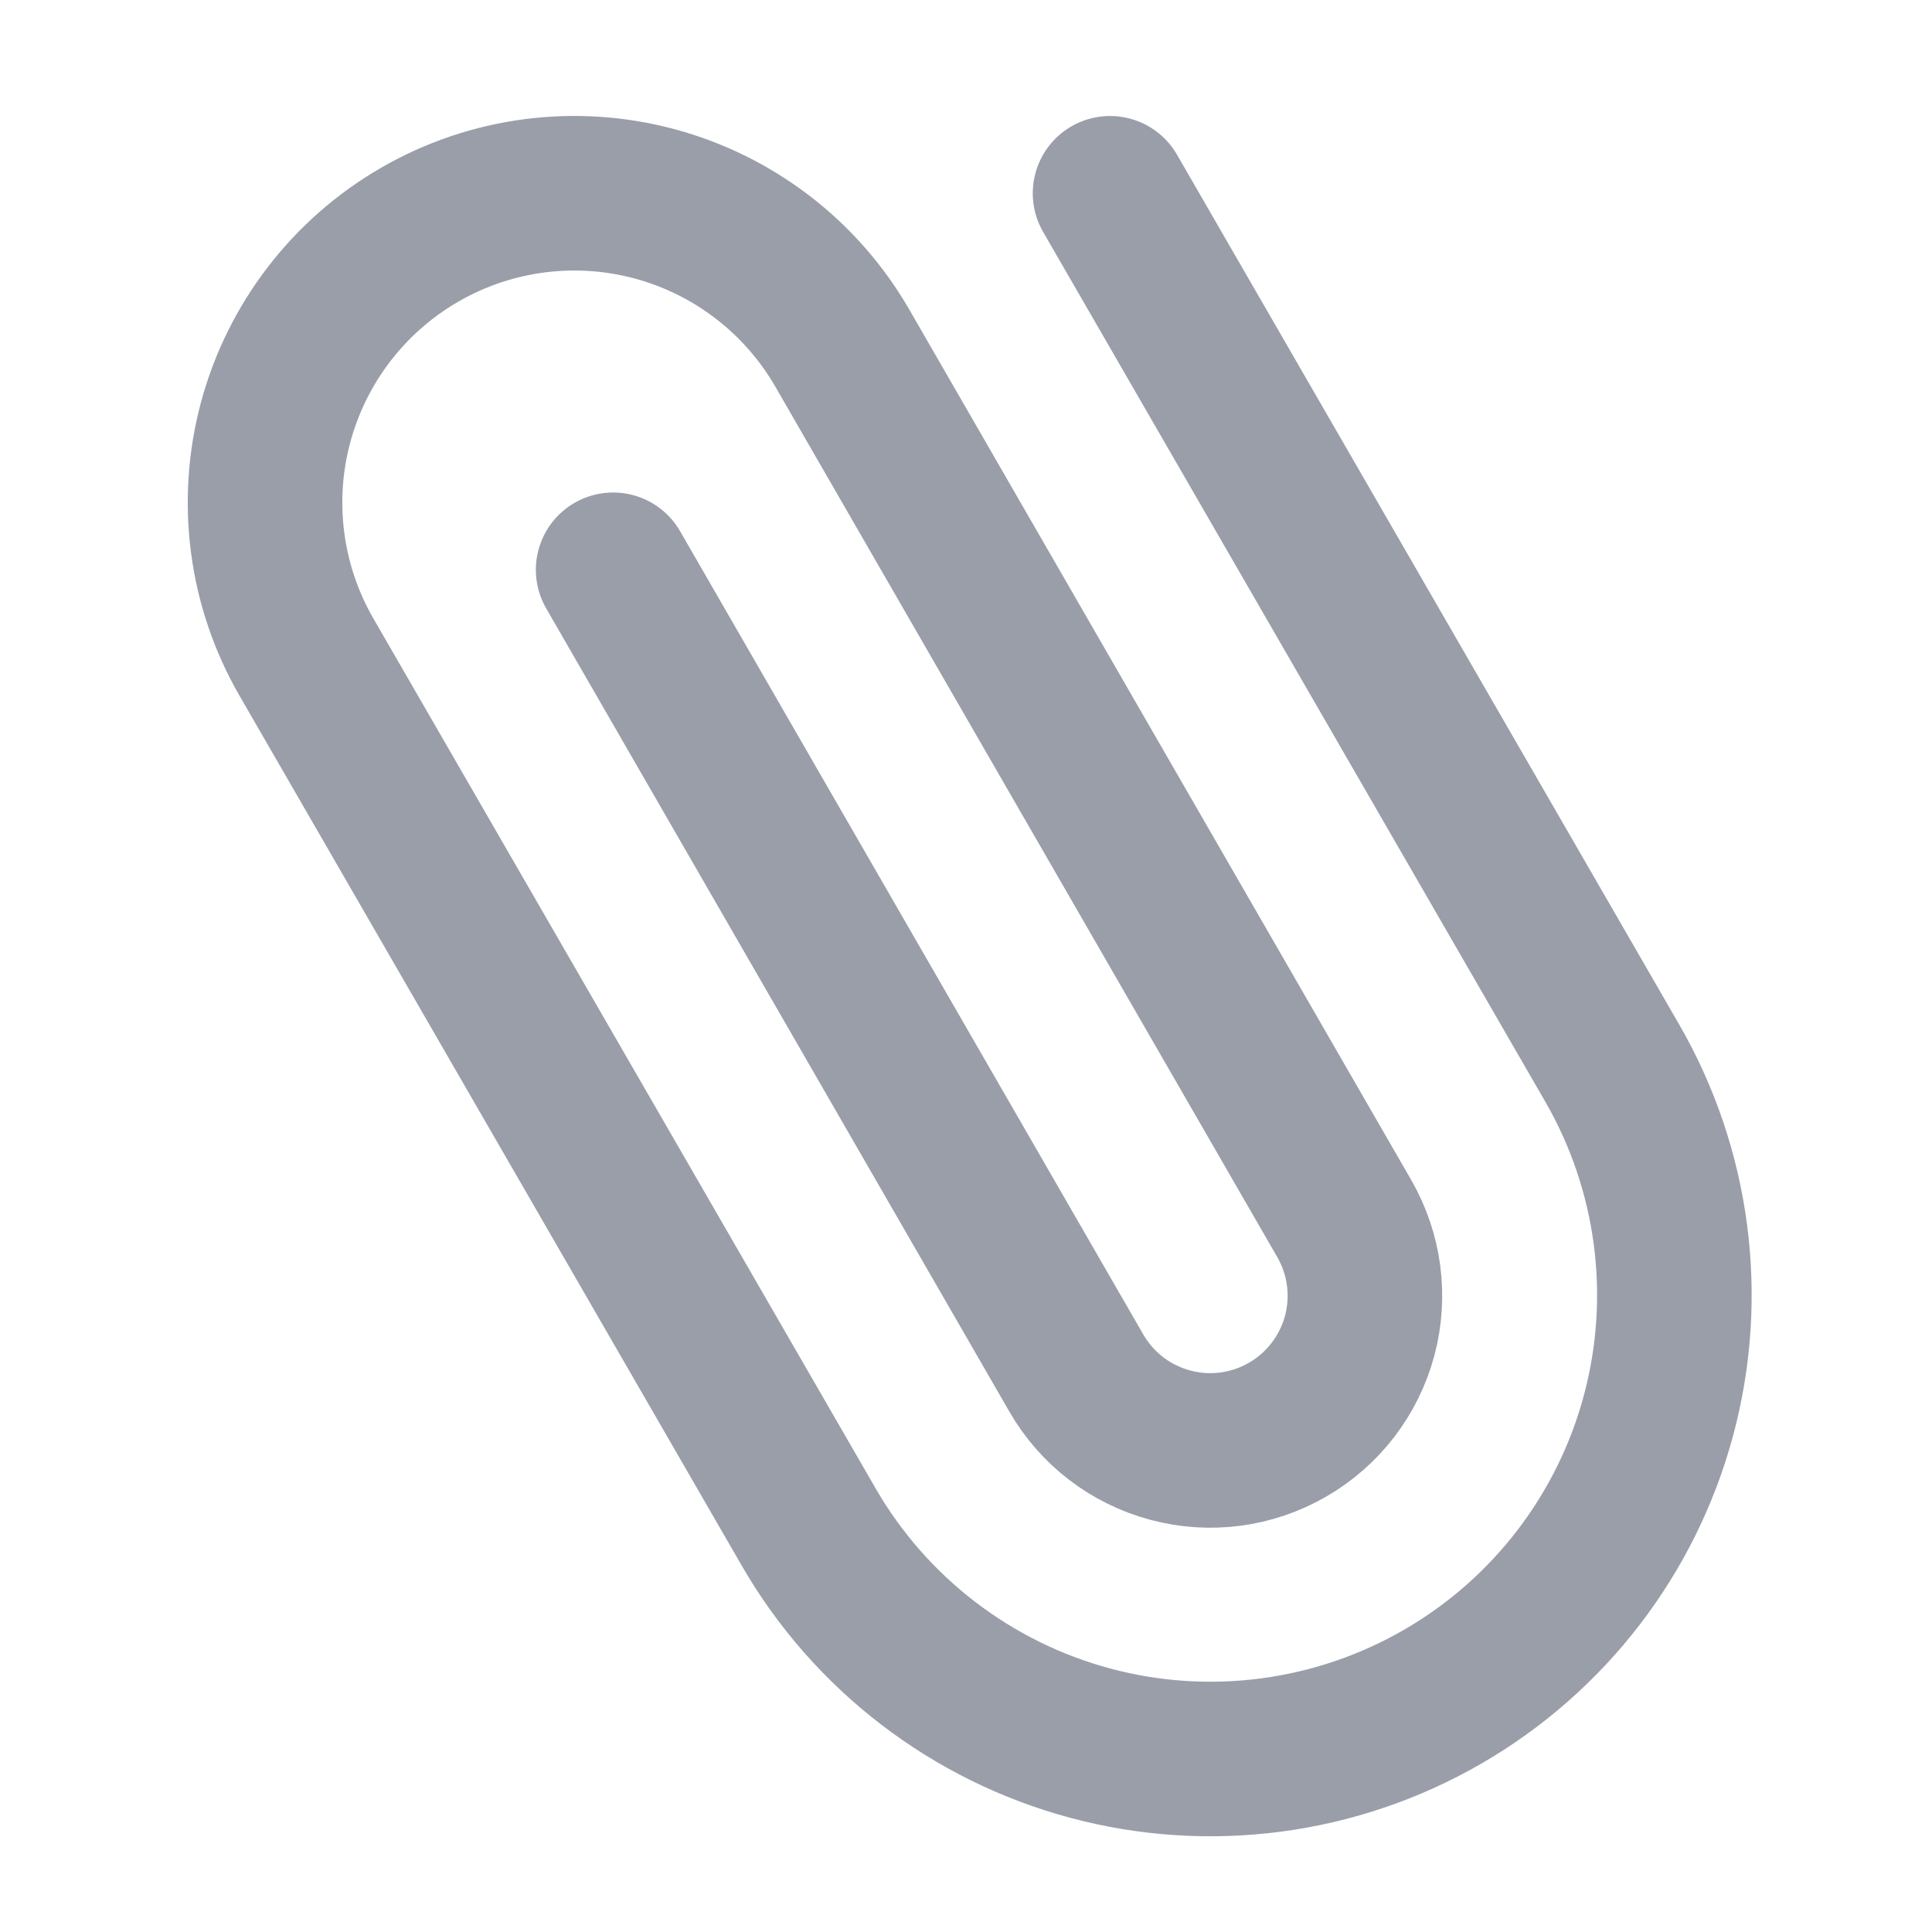
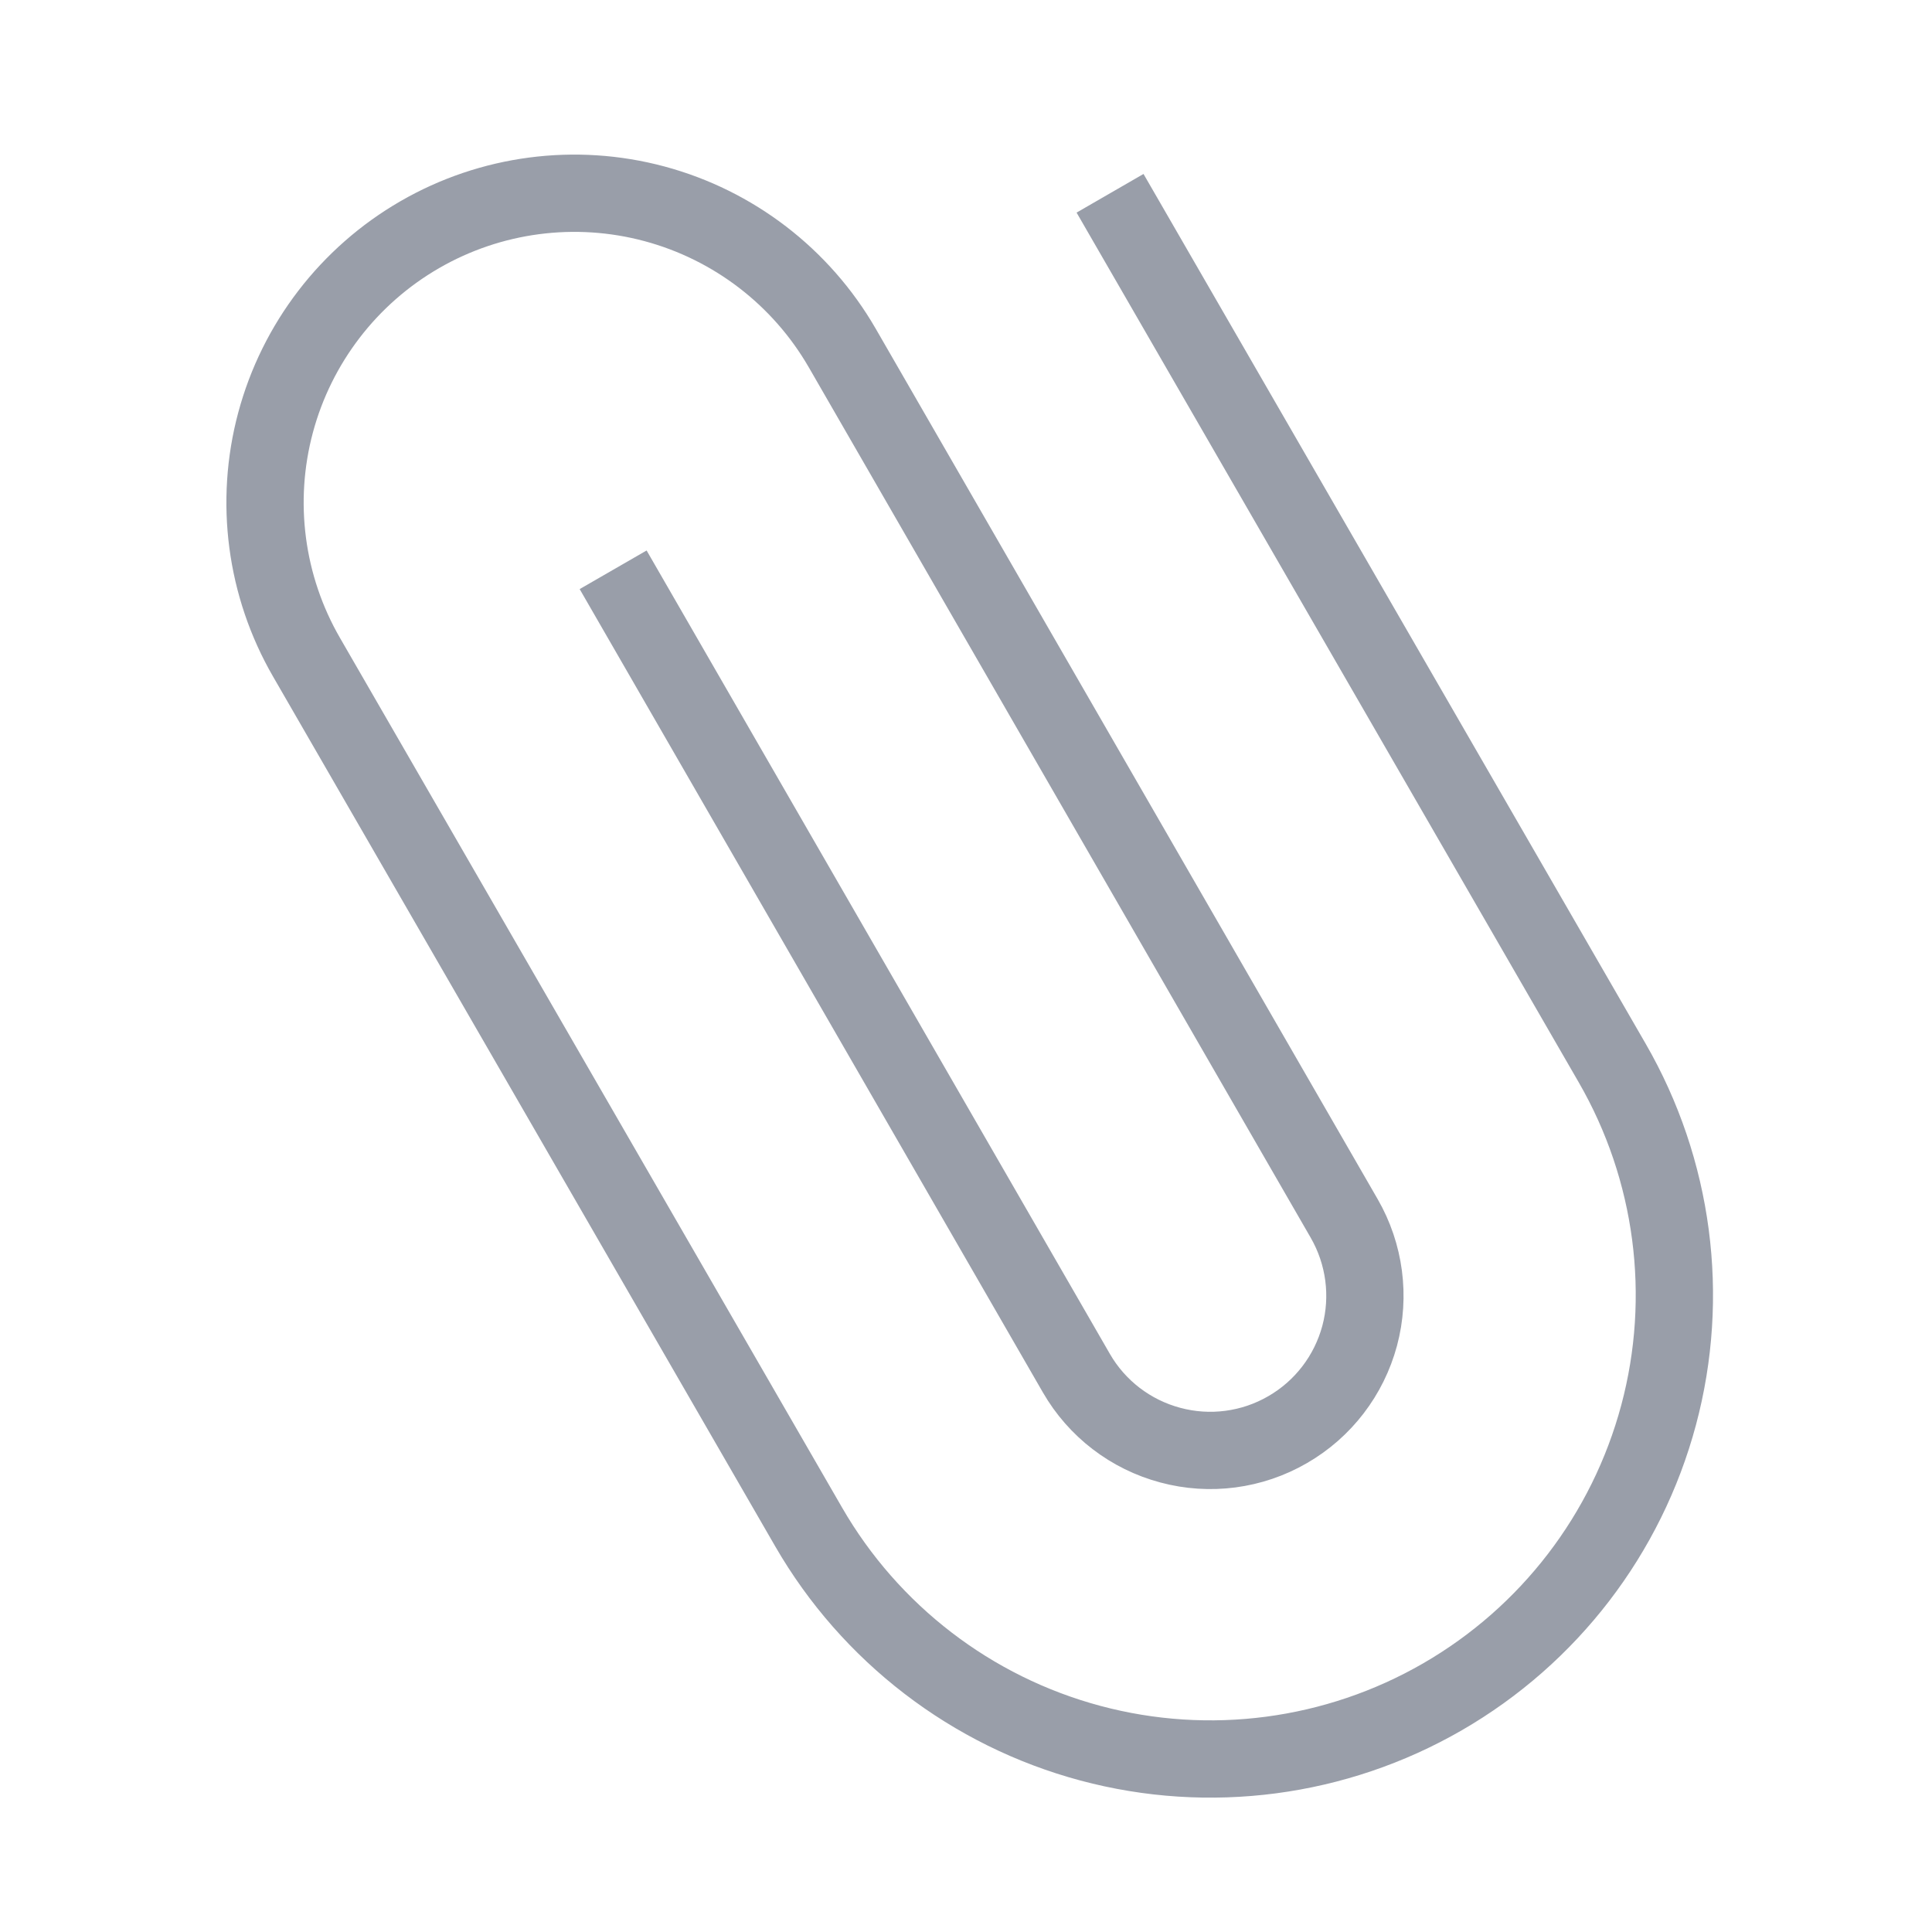
<svg xmlns="http://www.w3.org/2000/svg" width="25" height="25" viewBox="0 0 25 25" fill="none">
-   <path d="M14.364 2.501L20.862 13.756C21.658 15.135 21.874 16.774 21.462 18.312C21.05 19.85 20.044 21.161 18.665 21.957C17.286 22.753 15.647 22.969 14.11 22.557C12.572 22.145 11.26 21.138 10.464 19.759L3.966 8.504C3.435 7.585 3.291 6.492 3.566 5.467C3.841 4.442 4.512 3.568 5.431 3.037C6.35 2.506 7.443 2.362 8.468 2.637C9.493 2.912 10.367 3.583 10.898 4.502L17.394 15.767C17.659 16.227 17.731 16.773 17.594 17.285C17.456 17.798 17.121 18.235 16.661 18.5C16.202 18.766 15.655 18.838 15.143 18.7C14.63 18.563 14.193 18.228 13.928 17.768L7.934 7.373" stroke="#999EA9" stroke-width="2" stroke-linecap="round" stroke-linejoin="round" />
+   <path d="M14.364 2.501L20.862 13.756C21.658 15.135 21.874 16.774 21.462 18.312C21.05 19.85 20.044 21.161 18.665 21.957C17.286 22.753 15.647 22.969 14.11 22.557C12.572 22.145 11.26 21.138 10.464 19.759L3.966 8.504C3.435 7.585 3.291 6.492 3.566 5.467C3.841 4.442 4.512 3.568 5.431 3.037C6.35 2.506 7.443 2.362 8.468 2.637C9.493 2.912 10.367 3.583 10.898 4.502L17.394 15.767C17.659 16.227 17.731 16.773 17.594 17.285C17.456 17.798 17.121 18.235 16.661 18.5C16.202 18.766 15.655 18.838 15.143 18.7C14.63 18.563 14.193 18.228 13.928 17.768L7.934 7.373" stroke="#999EA9" strokeWidth="2" strokeLinecap="round" strokeLinejoin="round" />
</svg>
